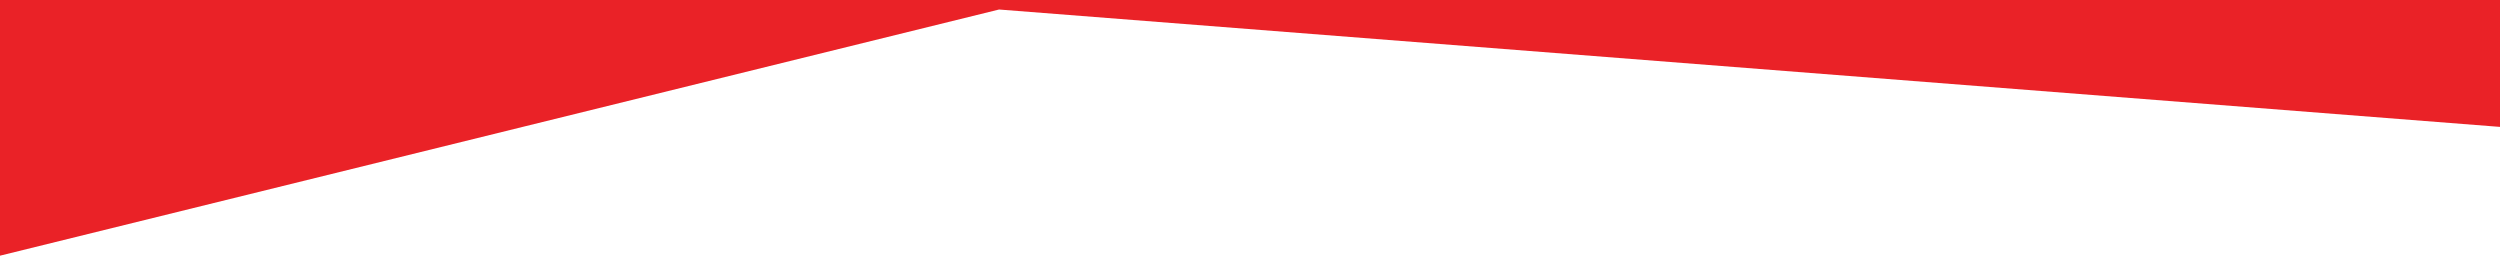
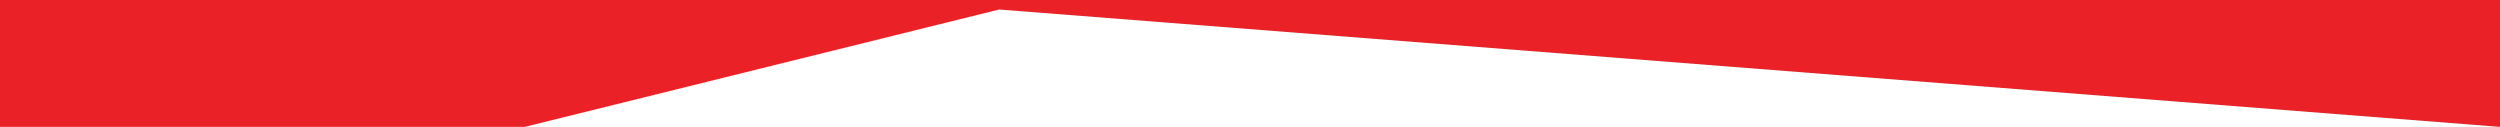
- <svg xmlns="http://www.w3.org/2000/svg" width="100%" height="100%" viewBox="0 0 5280 540" version="1.1" xml:space="preserve" style="fill-rule:evenodd;clip-rule:evenodd;stroke-linejoin:round;stroke-miterlimit:1.414;">
-   <path d="M0,0l5280,0l0,268l-3170.03,-247.903l-2109.97,519.903l0,-540Z" style="fill:#ea2227;" />
+ <svg xmlns="http://www.w3.org/2000/svg" width="100%" height="100%" viewBox="0 0 5280 268" version="1.1" xml:space="preserve" style="fill-rule:evenodd;clip-rule:evenodd;stroke-linejoin:round;stroke-miterlimit:1.414;">
+   <path d="M0,0l5280,0l0,268l-3170.03,-247.903l-1001.98,247.903l-1108,0l0,-268Z" style="fill:#ea2227;" />
</svg>
